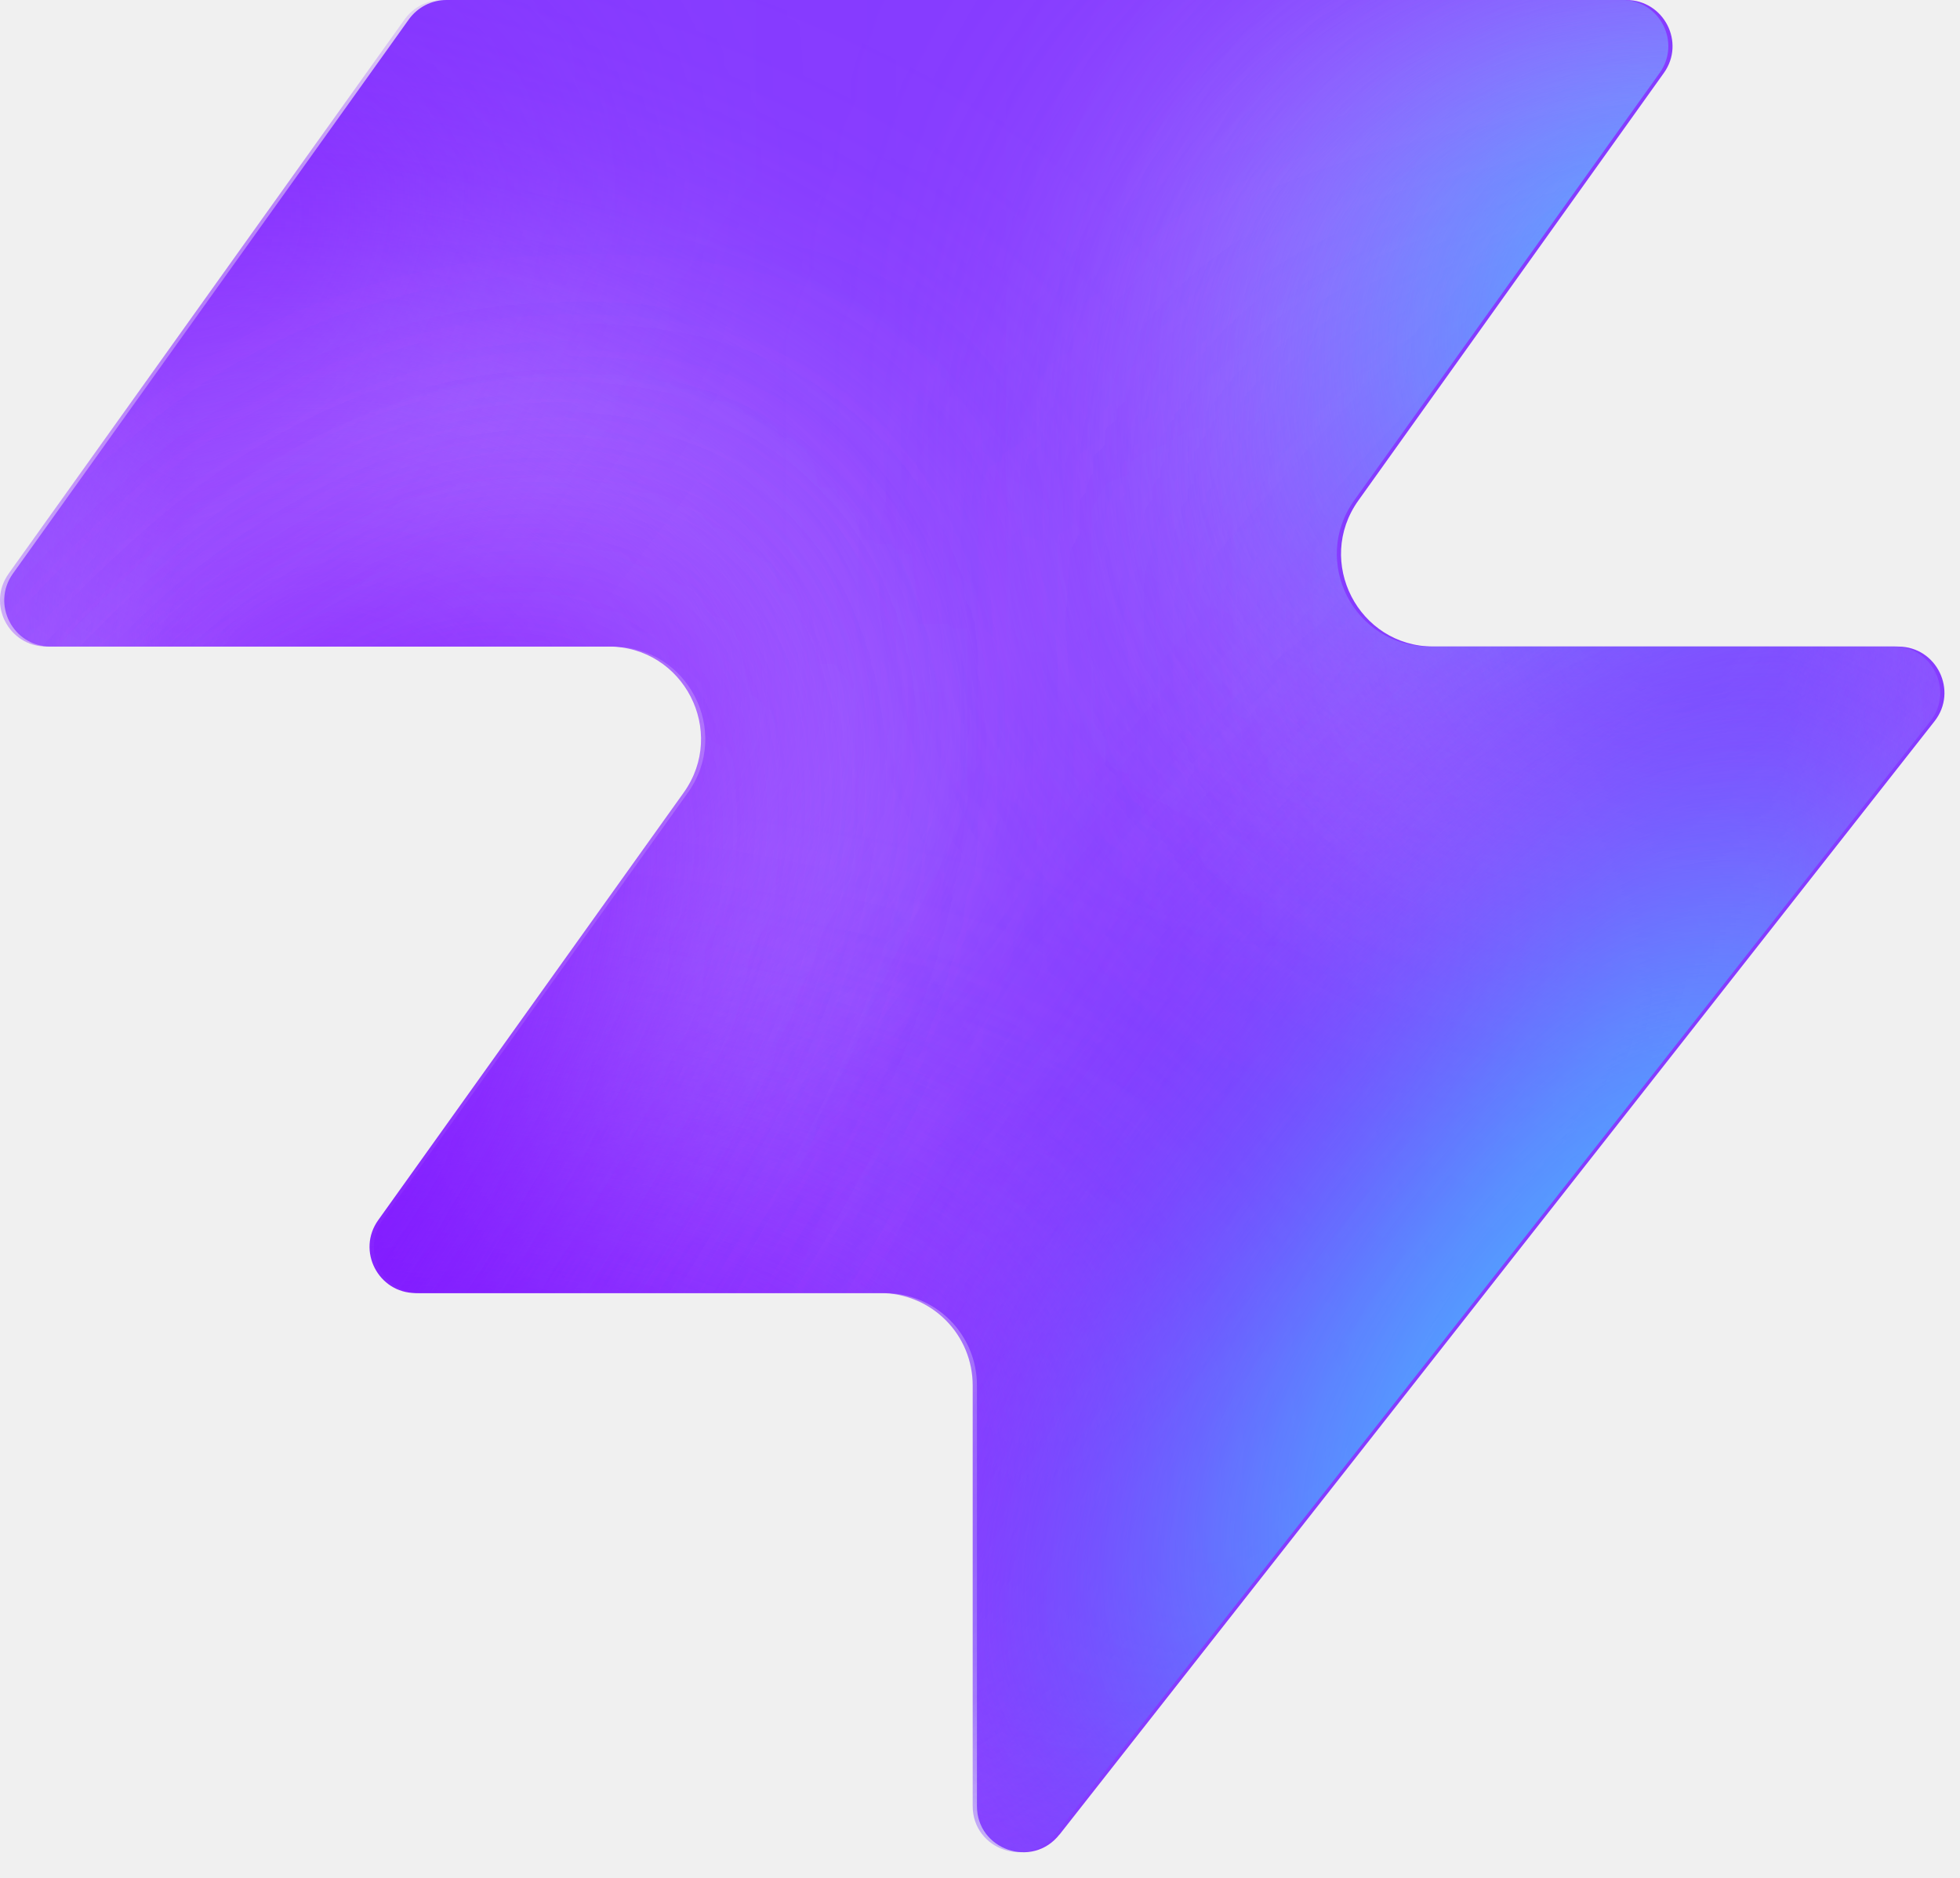
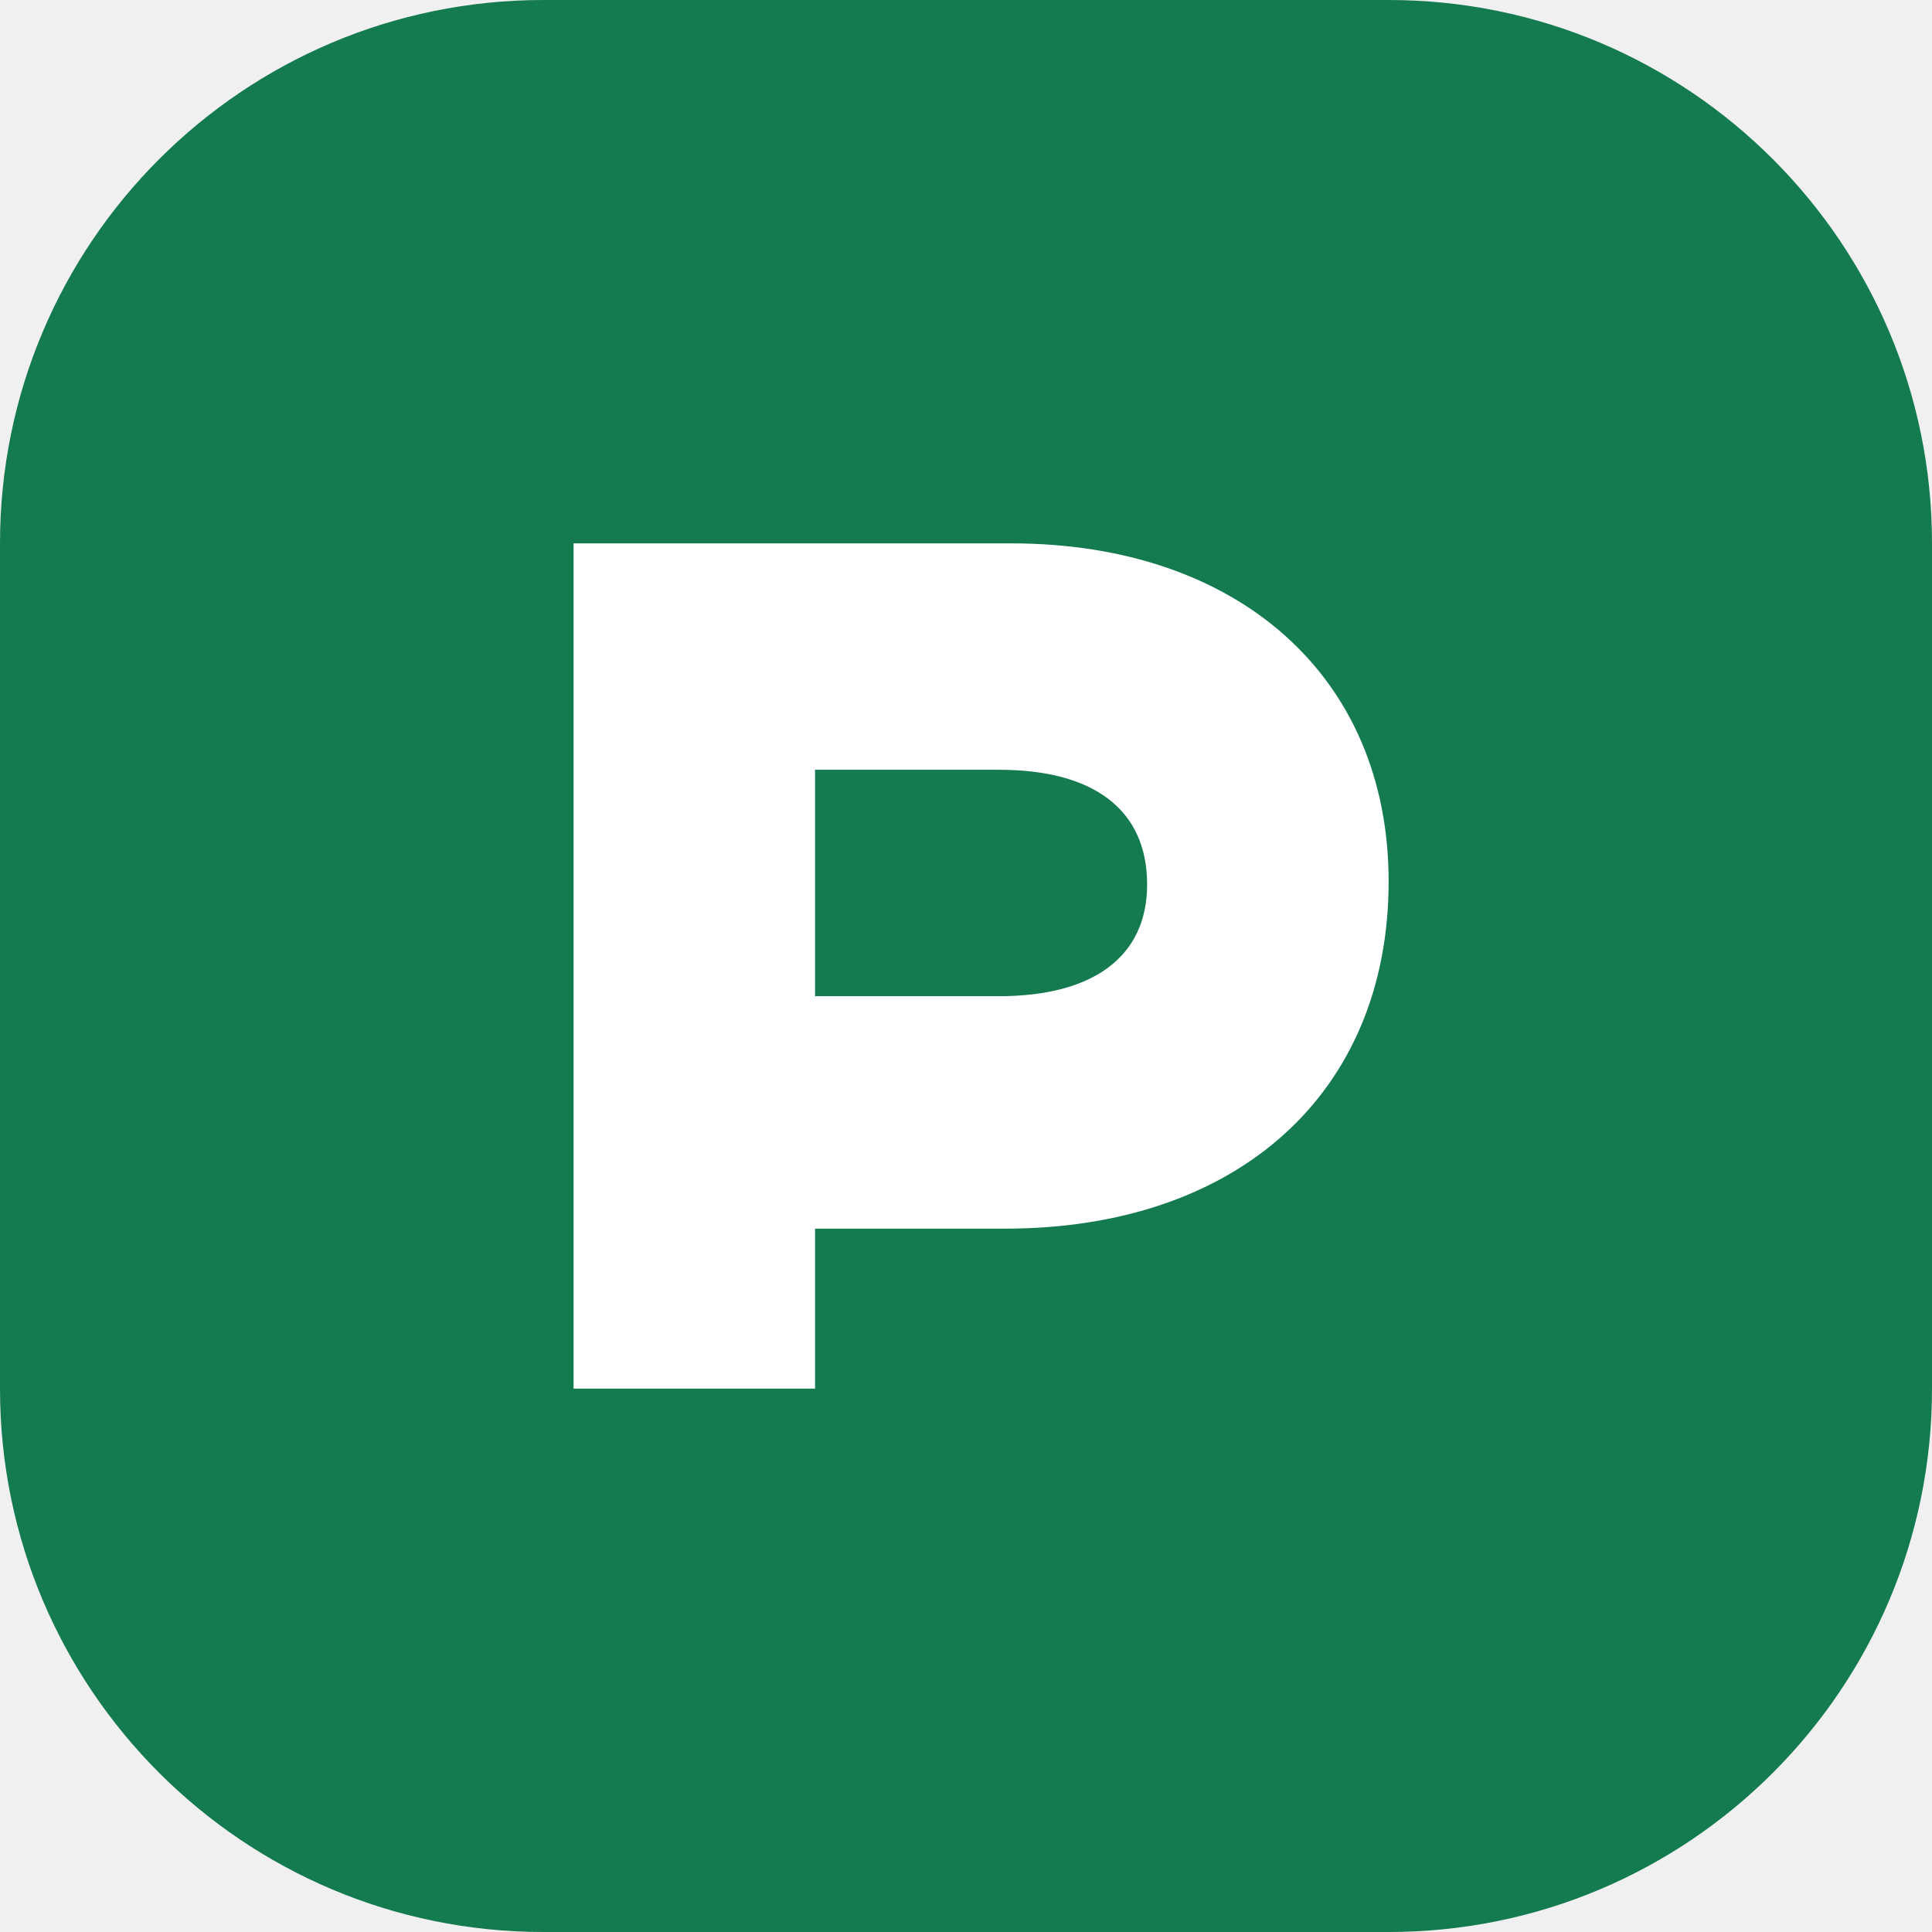
- <svg xmlns="http://www.w3.org/2000/svg" width="48" height="46" fill="none" viewBox="0 0 48 46">
-   <path fill="#863bff" d="M25.946 44.938c-.664.845-2.021.375-2.021-.698V33.937a2.26 2.26 0 0 0-2.262-2.262H10.287c-.92 0-1.456-1.04-.92-1.788l7.48-10.471c1.07-1.497 0-3.578-1.842-3.578H1.237c-.92 0-1.456-1.04-.92-1.788L10.013.474c.214-.297.556-.474.92-.474h28.894c.92 0 1.456 1.04.92 1.788l-7.48 10.471c-1.07 1.498 0 3.579 1.842 3.579h11.377c.943 0 1.473 1.088.89 1.83L25.947 44.94z" style="fill:#863bff;fill:color(display-p3 .525 .23 1);fill-opacity:1" />
-   <mask id="a" width="48" height="46" x="0" y="0" maskUnits="userSpaceOnUse" style="mask-type:alpha">
-     <path fill="#000" d="M25.842 44.938c-.664.844-2.021.375-2.021-.698V33.937a2.26 2.26 0 0 0-2.262-2.262H10.183c-.92 0-1.456-1.04-.92-1.788l7.48-10.471c1.07-1.498 0-3.579-1.842-3.579H1.133c-.92 0-1.456-1.04-.92-1.787L9.91.473c.214-.297.556-.474.92-.474h28.894c.92 0 1.456 1.04.92 1.788l-7.48 10.471c-1.07 1.498 0 3.578 1.842 3.578h11.377c.943 0 1.473 1.088.89 1.832L25.843 44.94z" style="fill:#000;fill-opacity:1" />
-   </mask>
-   <g mask="url(#a)">
-     <g filter="url(#b)">
-       <ellipse cx="5.508" cy="14.704" fill="#ede6ff" rx="5.508" ry="14.704" style="fill:#ede6ff;fill:color(display-p3 .927 .903 1);fill-opacity:1" transform="matrix(.00324 1 1 -.00324 -4.47 31.516)" />
-     </g>
-     <g filter="url(#c)">
-       <ellipse cx="10.399" cy="29.851" fill="#ede6ff" rx="10.399" ry="29.851" style="fill:#ede6ff;fill:color(display-p3 .927 .903 1);fill-opacity:1" transform="matrix(.00324 1 1 -.00324 -39.328 7.883)" />
-     </g>
-     <g filter="url(#d)">
-       <ellipse cx="5.508" cy="30.487" fill="#7e14ff" rx="5.508" ry="30.487" style="fill:#7e14ff;fill:color(display-p3 .492 .077 1);fill-opacity:1" transform="rotate(89.814 -25.913 -14.639)scale(1 -1)" />
-     </g>
-     <g filter="url(#e)">
-       <ellipse cx="5.508" cy="30.599" fill="#7e14ff" rx="5.508" ry="30.599" style="fill:#7e14ff;fill:color(display-p3 .492 .077 1);fill-opacity:1" transform="rotate(89.814 -32.644 -3.334)scale(1 -1)" />
-     </g>
-     <g filter="url(#f)">
-       <ellipse cx="5.508" cy="30.599" fill="#7e14ff" rx="5.508" ry="30.599" style="fill:#7e14ff;fill:color(display-p3 .492 .077 1);fill-opacity:1" transform="matrix(.00324 1 1 -.00324 -34.34 30.47)" />
-     </g>
-     <g filter="url(#g)">
-       <ellipse cx="14.072" cy="22.078" fill="#ede6ff" rx="14.072" ry="22.078" style="fill:#ede6ff;fill:color(display-p3 .927 .903 1);fill-opacity:1" transform="rotate(93.35 24.506 48.493)scale(-1 1)" />
-     </g>
-     <g filter="url(#h)">
-       <ellipse cx="3.47" cy="21.501" fill="#7e14ff" rx="3.47" ry="21.501" style="fill:#7e14ff;fill:color(display-p3 .492 .077 1);fill-opacity:1" transform="rotate(89.009 28.708 47.59)scale(-1 1)" />
-     </g>
-     <g filter="url(#i)">
-       <ellipse cx="3.47" cy="21.501" fill="#7e14ff" rx="3.47" ry="21.501" style="fill:#7e14ff;fill:color(display-p3 .492 .077 1);fill-opacity:1" transform="rotate(89.009 28.708 47.59)scale(-1 1)" />
-     </g>
-     <g filter="url(#j)">
-       <ellipse cx=".387" cy="8.972" fill="#7e14ff" rx="4.407" ry="29.108" style="fill:#7e14ff;fill:color(display-p3 .492 .077 1);fill-opacity:1" transform="rotate(39.51 .387 8.972)" />
-     </g>
-     <g filter="url(#k)">
-       <ellipse cx="47.523" cy="-6.092" fill="#7e14ff" rx="4.407" ry="29.108" style="fill:#7e14ff;fill:color(display-p3 .492 .077 1);fill-opacity:1" transform="rotate(37.892 47.523 -6.092)" />
-     </g>
-     <g filter="url(#l)">
-       <ellipse cx="41.412" cy="6.333" fill="#47bfff" rx="5.971" ry="9.665" style="fill:#47bfff;fill:color(display-p3 .28 .748 1);fill-opacity:1" transform="rotate(37.892 41.412 6.333)" />
-     </g>
-     <g filter="url(#m)">
-       <ellipse cx="-1.879" cy="38.332" fill="#7e14ff" rx="4.407" ry="29.108" style="fill:#7e14ff;fill:color(display-p3 .492 .077 1);fill-opacity:1" transform="rotate(37.892 -1.88 38.332)" />
-     </g>
-     <g filter="url(#n)">
-       <ellipse cx="-1.879" cy="38.332" fill="#7e14ff" rx="4.407" ry="29.108" style="fill:#7e14ff;fill:color(display-p3 .492 .077 1);fill-opacity:1" transform="rotate(37.892 -1.88 38.332)" />
-     </g>
-     <g filter="url(#o)">
-       <ellipse cx="35.651" cy="29.907" fill="#7e14ff" rx="4.407" ry="29.108" style="fill:#7e14ff;fill:color(display-p3 .492 .077 1);fill-opacity:1" transform="rotate(37.892 35.651 29.907)" />
-     </g>
-     <g filter="url(#p)">
-       <ellipse cx="38.418" cy="32.4" fill="#47bfff" rx="5.971" ry="15.297" style="fill:#47bfff;fill:color(display-p3 .28 .748 1);fill-opacity:1" transform="rotate(37.892 38.418 32.4)" />
-     </g>
-   </g>
-   <defs>
-     <filter id="b" width="60.045" height="41.654" x="-19.77" y="16.149" color-interpolation-filters="sRGB" filterUnits="userSpaceOnUse">
-       <feFlood flood-opacity="0" result="BackgroundImageFix" />
-       <feBlend in="SourceGraphic" in2="BackgroundImageFix" result="shape" />
-       <feGaussianBlur result="effect1_foregroundBlur_2002_17158" stdDeviation="7.659" />
-     </filter>
-     <filter id="c" width="90.34" height="51.437" x="-54.613" y="-7.533" color-interpolation-filters="sRGB" filterUnits="userSpaceOnUse">
-       <feFlood flood-opacity="0" result="BackgroundImageFix" />
-       <feBlend in="SourceGraphic" in2="BackgroundImageFix" result="shape" />
-       <feGaussianBlur result="effect1_foregroundBlur_2002_17158" stdDeviation="7.659" />
-     </filter>
-     <filter id="d" width="79.355" height="29.4" x="-49.64" y="2.03" color-interpolation-filters="sRGB" filterUnits="userSpaceOnUse">
-       <feFlood flood-opacity="0" result="BackgroundImageFix" />
-       <feBlend in="SourceGraphic" in2="BackgroundImageFix" result="shape" />
-       <feGaussianBlur result="effect1_foregroundBlur_2002_17158" stdDeviation="4.596" />
-     </filter>
-     <filter id="e" width="79.579" height="29.4" x="-45.045" y="20.029" color-interpolation-filters="sRGB" filterUnits="userSpaceOnUse">
-       <feFlood flood-opacity="0" result="BackgroundImageFix" />
-       <feBlend in="SourceGraphic" in2="BackgroundImageFix" result="shape" />
-       <feGaussianBlur result="effect1_foregroundBlur_2002_17158" stdDeviation="4.596" />
-     </filter>
-     <filter id="f" width="79.579" height="29.4" x="-43.513" y="21.178" color-interpolation-filters="sRGB" filterUnits="userSpaceOnUse">
-       <feFlood flood-opacity="0" result="BackgroundImageFix" />
-       <feBlend in="SourceGraphic" in2="BackgroundImageFix" result="shape" />
-       <feGaussianBlur result="effect1_foregroundBlur_2002_17158" stdDeviation="4.596" />
-     </filter>
-     <filter id="g" width="74.749" height="58.852" x="15.756" y="-17.901" color-interpolation-filters="sRGB" filterUnits="userSpaceOnUse">
-       <feFlood flood-opacity="0" result="BackgroundImageFix" />
-       <feBlend in="SourceGraphic" in2="BackgroundImageFix" result="shape" />
-       <feGaussianBlur result="effect1_foregroundBlur_2002_17158" stdDeviation="7.659" />
-     </filter>
-     <filter id="h" width="61.377" height="25.362" x="23.548" y="2.284" color-interpolation-filters="sRGB" filterUnits="userSpaceOnUse">
-       <feFlood flood-opacity="0" result="BackgroundImageFix" />
-       <feBlend in="SourceGraphic" in2="BackgroundImageFix" result="shape" />
-       <feGaussianBlur result="effect1_foregroundBlur_2002_17158" stdDeviation="4.596" />
-     </filter>
-     <filter id="i" width="61.377" height="25.362" x="23.548" y="2.284" color-interpolation-filters="sRGB" filterUnits="userSpaceOnUse">
-       <feFlood flood-opacity="0" result="BackgroundImageFix" />
-       <feBlend in="SourceGraphic" in2="BackgroundImageFix" result="shape" />
-       <feGaussianBlur result="effect1_foregroundBlur_2002_17158" stdDeviation="4.596" />
-     </filter>
-     <filter id="j" width="56.045" height="63.649" x="-27.636" y="-22.853" color-interpolation-filters="sRGB" filterUnits="userSpaceOnUse">
-       <feFlood flood-opacity="0" result="BackgroundImageFix" />
-       <feBlend in="SourceGraphic" in2="BackgroundImageFix" result="shape" />
-       <feGaussianBlur result="effect1_foregroundBlur_2002_17158" stdDeviation="4.596" />
-     </filter>
-     <filter id="k" width="54.814" height="64.646" x="20.116" y="-38.415" color-interpolation-filters="sRGB" filterUnits="userSpaceOnUse">
-       <feFlood flood-opacity="0" result="BackgroundImageFix" />
-       <feBlend in="SourceGraphic" in2="BackgroundImageFix" result="shape" />
-       <feGaussianBlur result="effect1_foregroundBlur_2002_17158" stdDeviation="4.596" />
-     </filter>
-     <filter id="l" width="33.541" height="35.313" x="24.641" y="-11.323" color-interpolation-filters="sRGB" filterUnits="userSpaceOnUse">
-       <feFlood flood-opacity="0" result="BackgroundImageFix" />
-       <feBlend in="SourceGraphic" in2="BackgroundImageFix" result="shape" />
-       <feGaussianBlur result="effect1_foregroundBlur_2002_17158" stdDeviation="4.596" />
-     </filter>
-     <filter id="m" width="54.814" height="64.646" x="-29.286" y="6.009" color-interpolation-filters="sRGB" filterUnits="userSpaceOnUse">
-       <feFlood flood-opacity="0" result="BackgroundImageFix" />
-       <feBlend in="SourceGraphic" in2="BackgroundImageFix" result="shape" />
-       <feGaussianBlur result="effect1_foregroundBlur_2002_17158" stdDeviation="4.596" />
-     </filter>
-     <filter id="n" width="54.814" height="64.646" x="-29.286" y="6.009" color-interpolation-filters="sRGB" filterUnits="userSpaceOnUse">
-       <feFlood flood-opacity="0" result="BackgroundImageFix" />
-       <feBlend in="SourceGraphic" in2="BackgroundImageFix" result="shape" />
-       <feGaussianBlur result="effect1_foregroundBlur_2002_17158" stdDeviation="4.596" />
-     </filter>
-     <filter id="o" width="54.814" height="64.646" x="8.244" y="-2.416" color-interpolation-filters="sRGB" filterUnits="userSpaceOnUse">
-       <feFlood flood-opacity="0" result="BackgroundImageFix" />
-       <feBlend in="SourceGraphic" in2="BackgroundImageFix" result="shape" />
-       <feGaussianBlur result="effect1_foregroundBlur_2002_17158" stdDeviation="4.596" />
-     </filter>
-     <filter id="p" width="39.409" height="43.623" x="18.713" y="10.588" color-interpolation-filters="sRGB" filterUnits="userSpaceOnUse">
-       <feFlood flood-opacity="0" result="BackgroundImageFix" />
-       <feBlend in="SourceGraphic" in2="BackgroundImageFix" result="shape" />
-       <feGaussianBlur result="effect1_foregroundBlur_2002_17158" stdDeviation="4.596" />
-     </filter>
-   </defs>
+ <svg xmlns="http://www.w3.org/2000/svg" viewBox="0 0 64 64">
+   <rect width="64" height="64" rx="18" fill="#147a50" />
+   <path d="M19 46V18h14.5C41 18 46 22.4 46 29.2c0 7-5 11.5-12.7 11.5H27V46h-8Zm8-13h6.1c3.1 0 4.9-1.3 4.9-3.7 0-2.5-1.8-3.8-4.9-3.8H27V33Z" fill="#fff" />
</svg>
